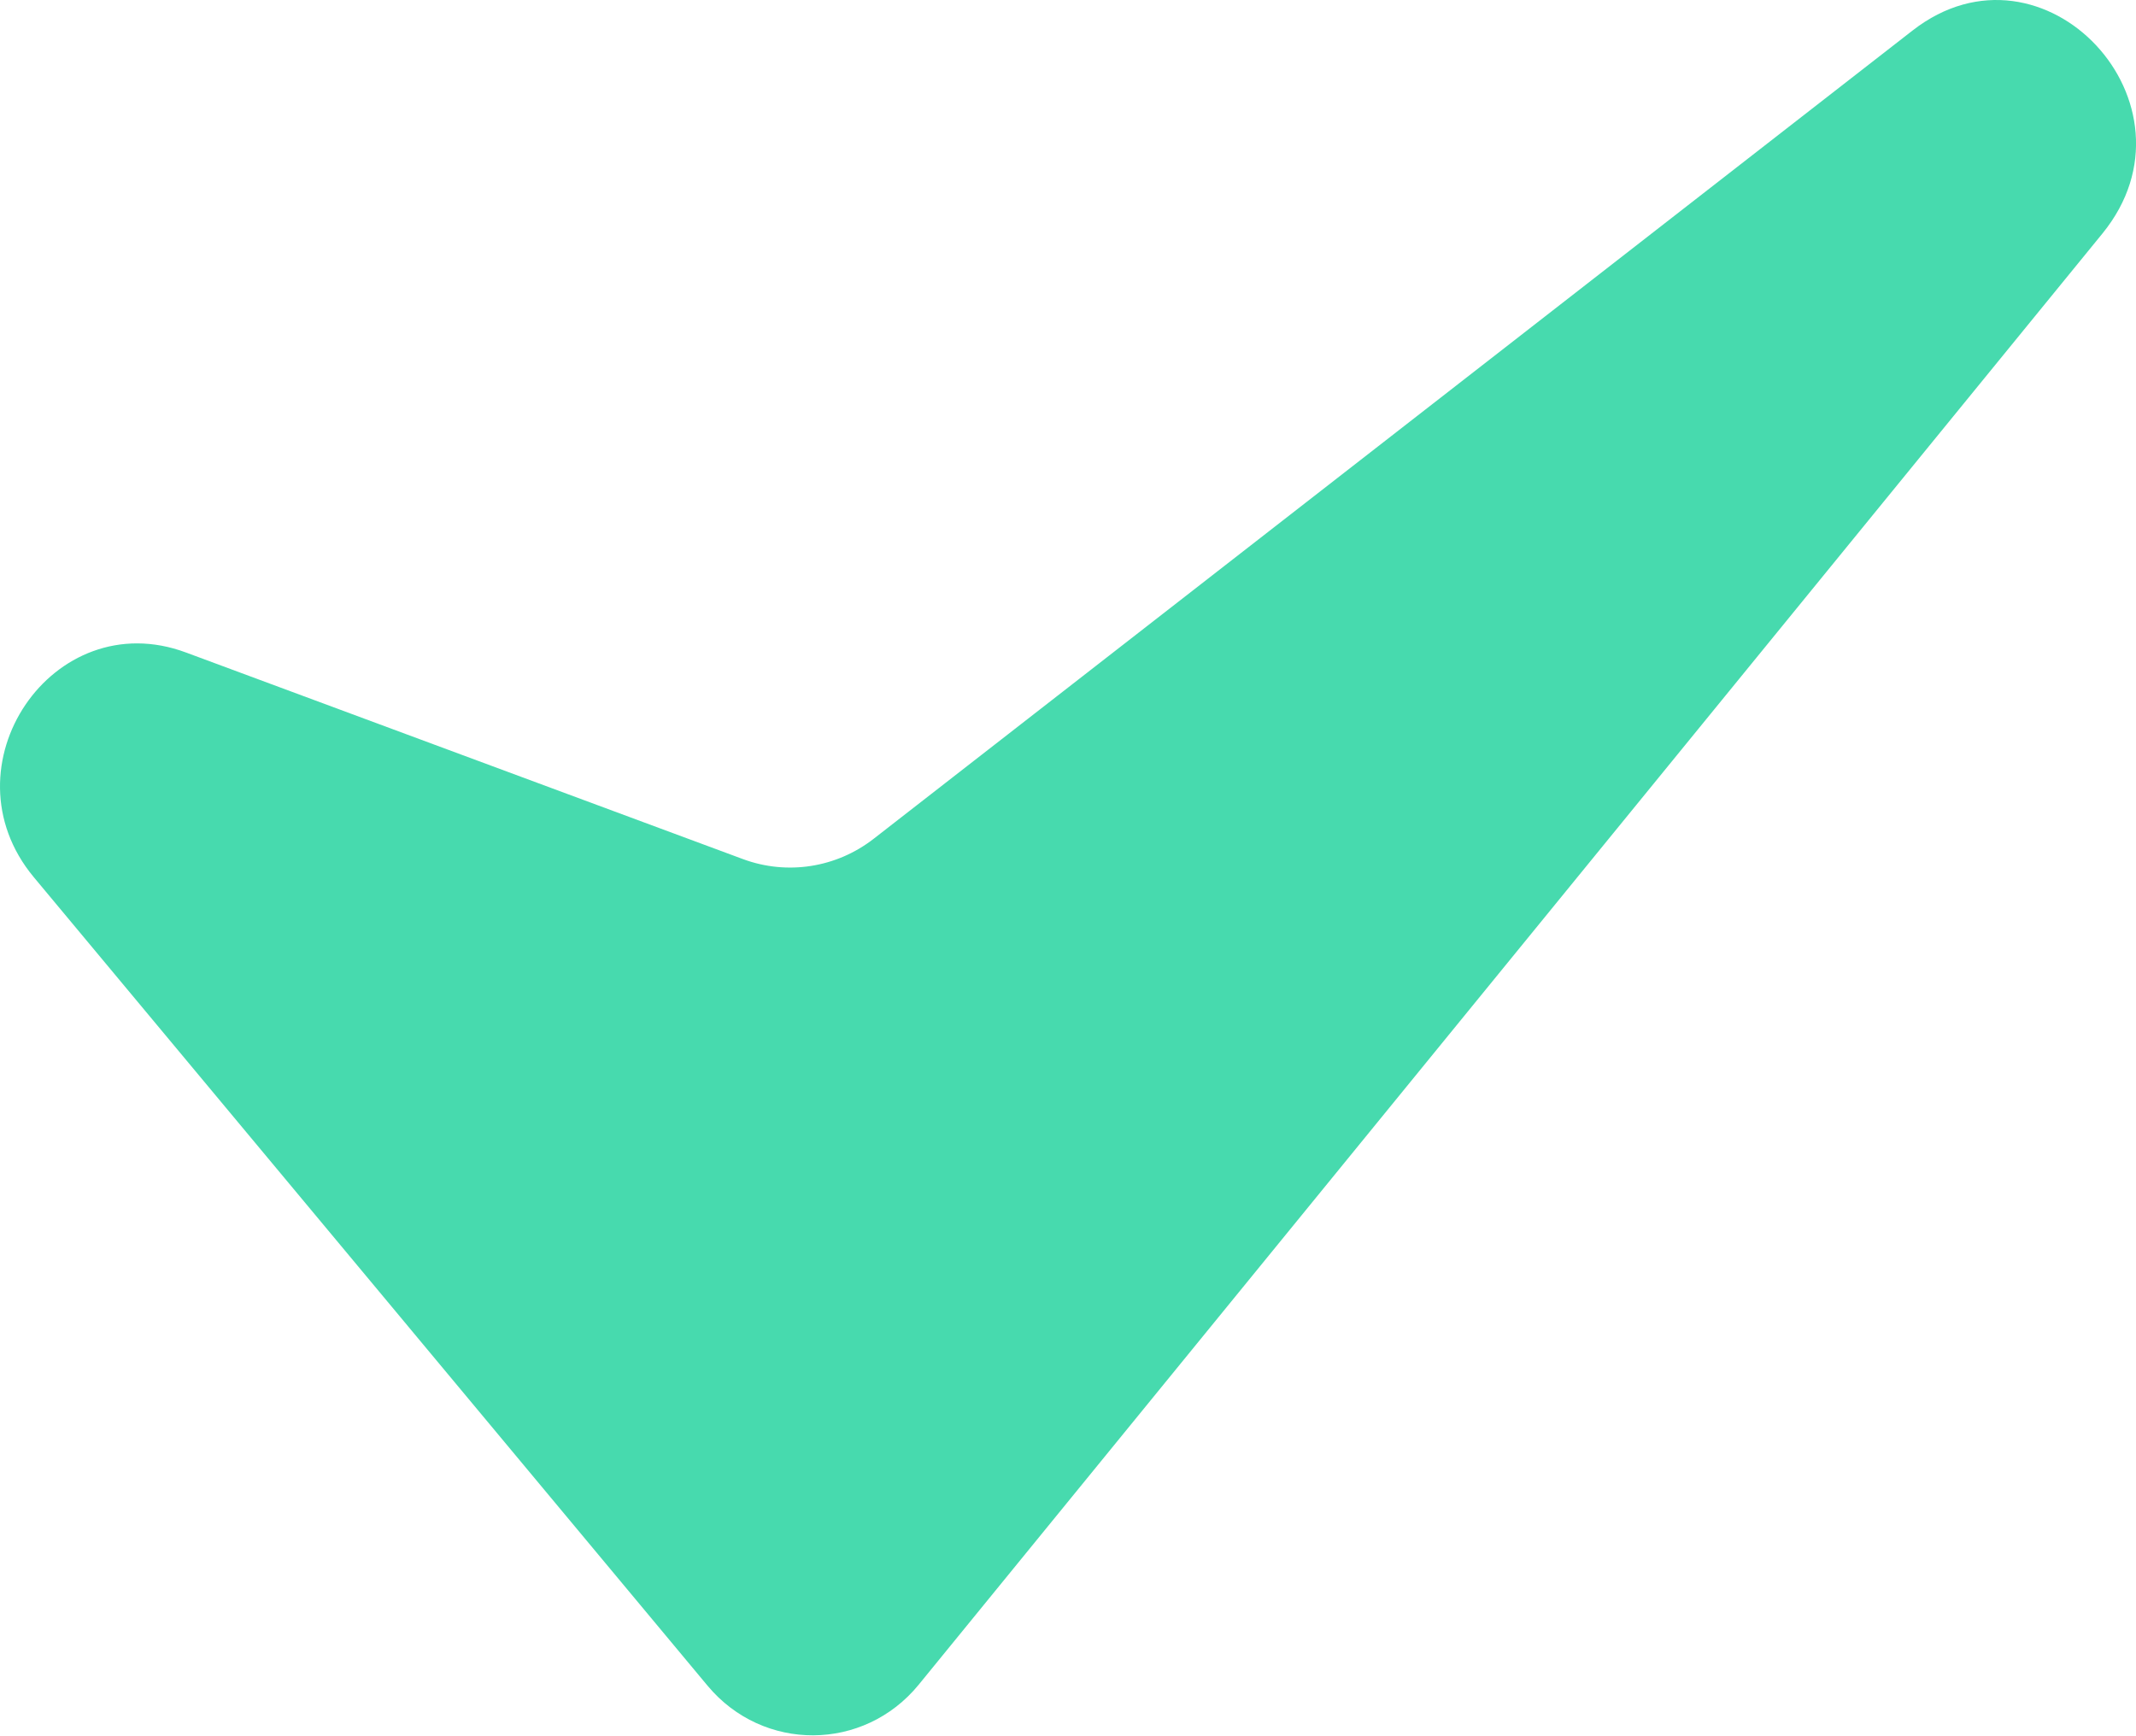
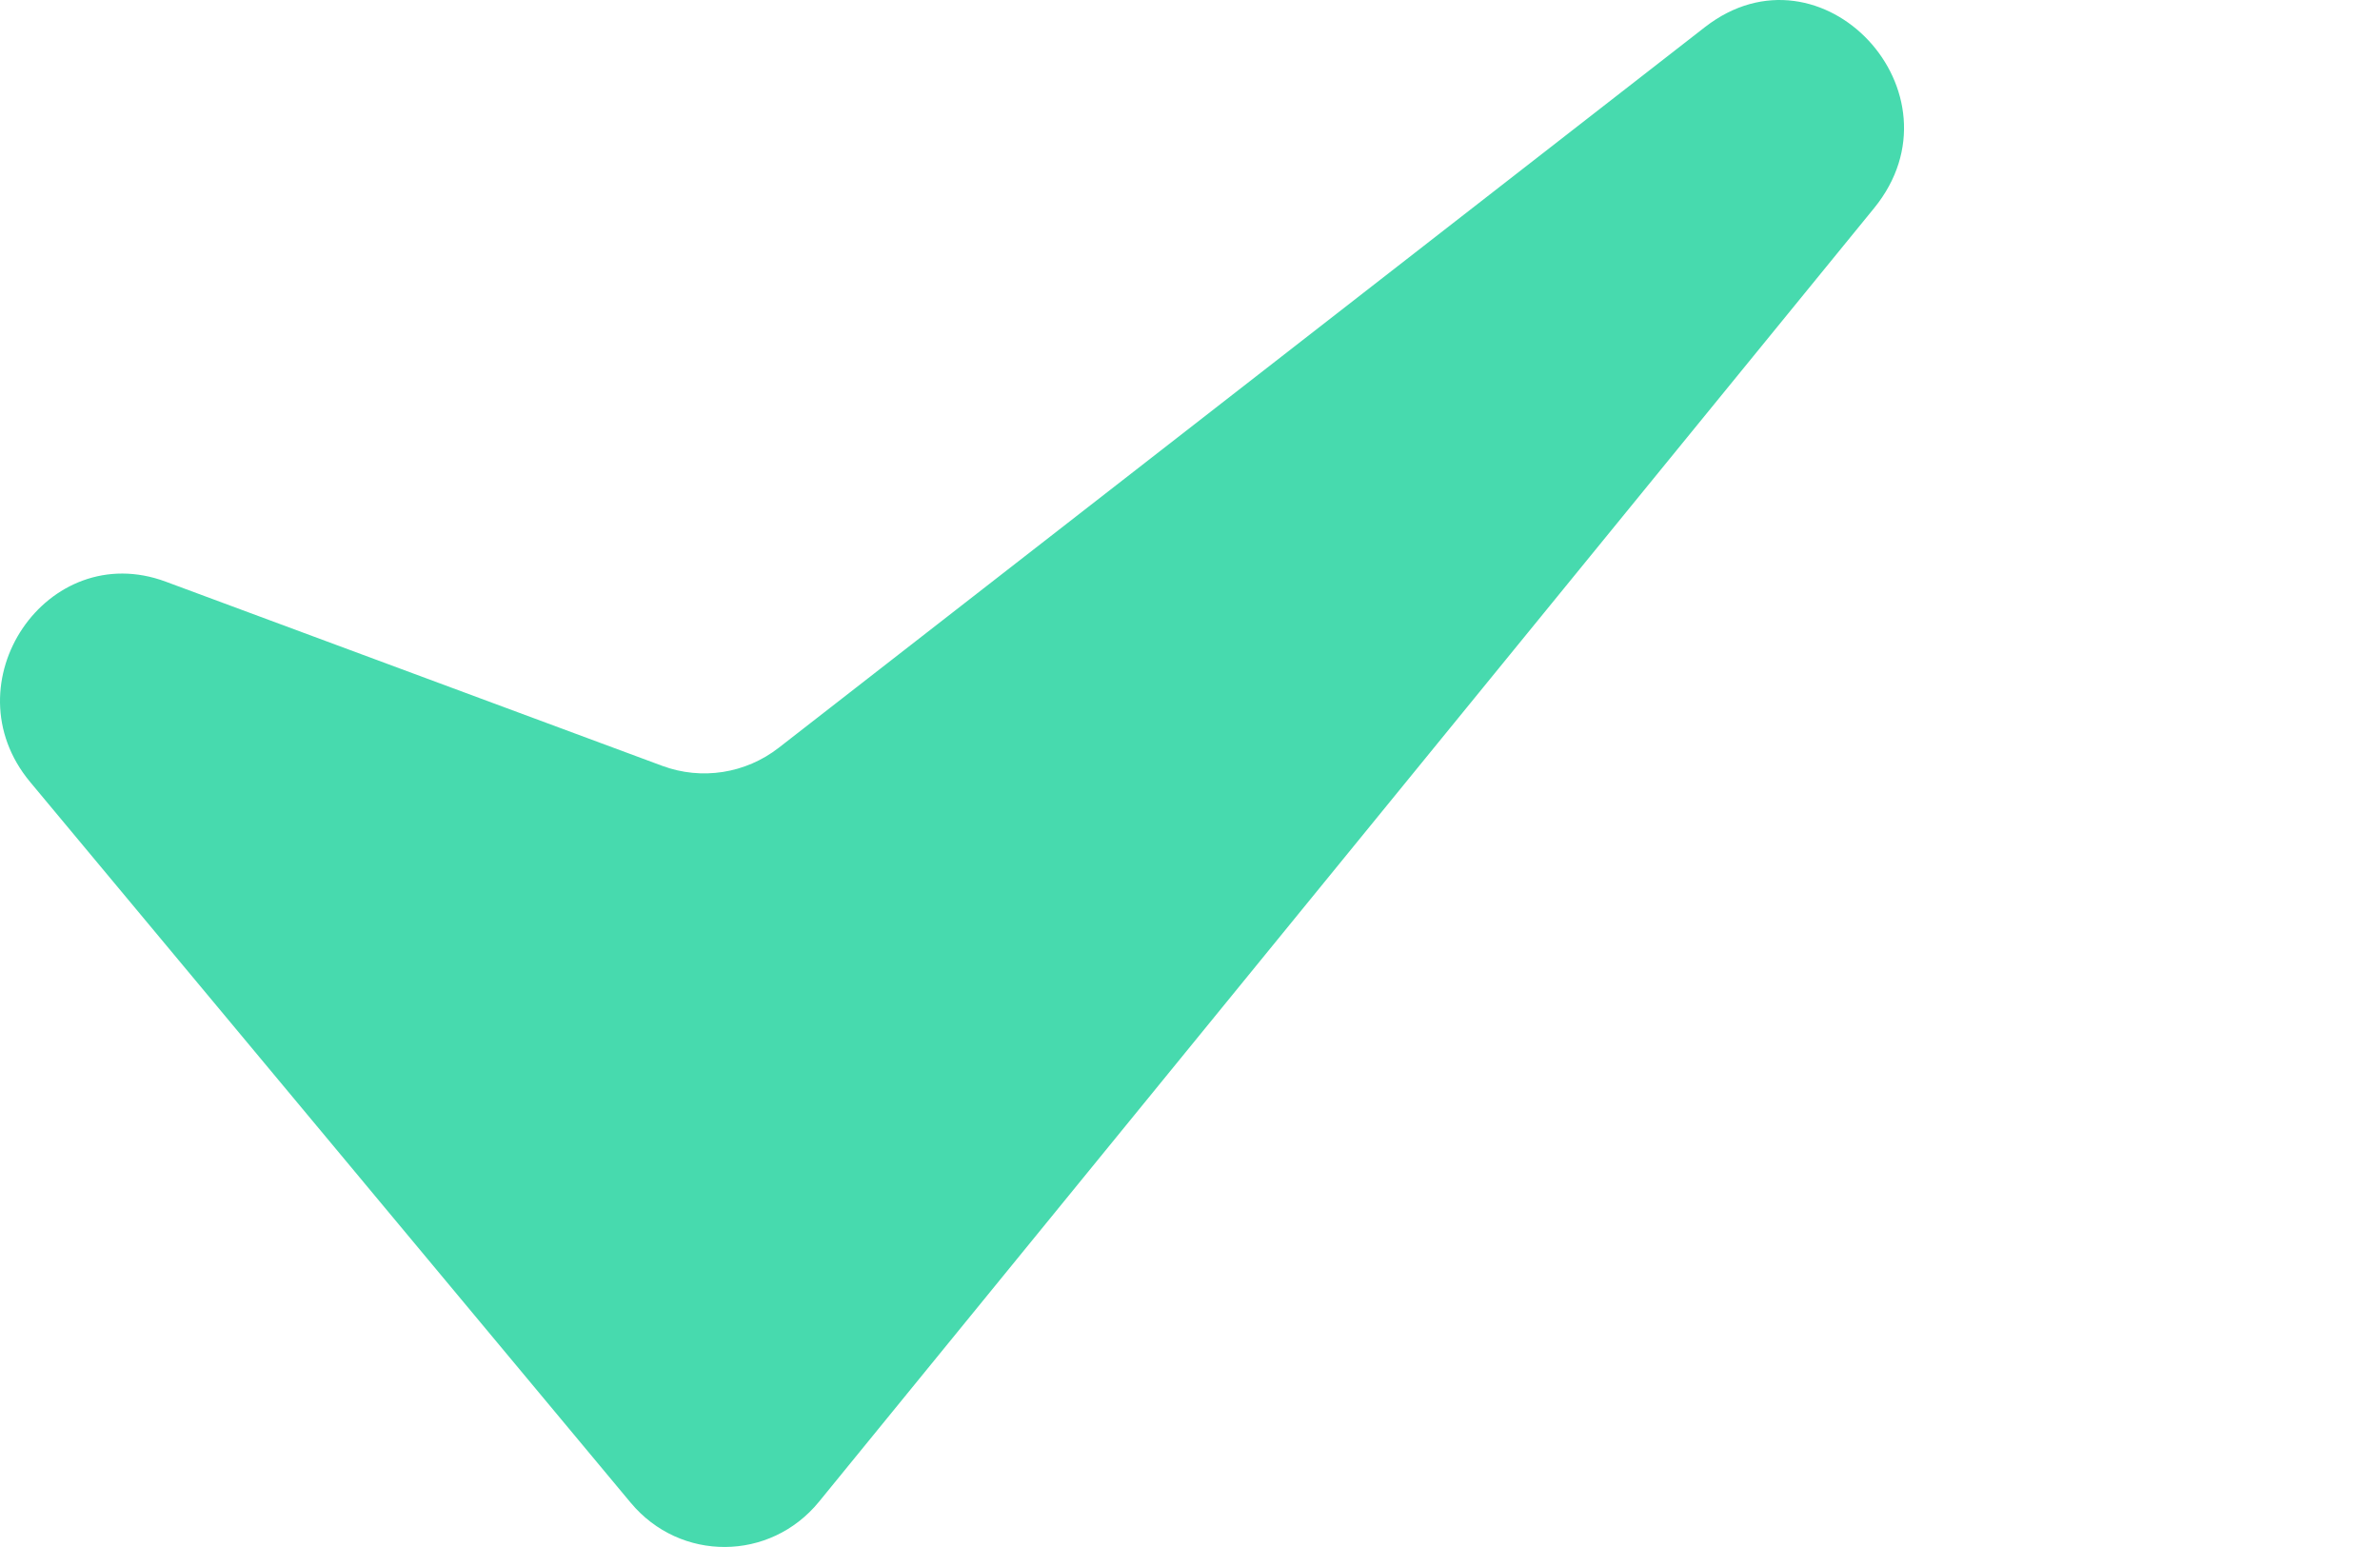
- <svg xmlns="http://www.w3.org/2000/svg" width="16" height="13" viewBox="0 0 16 13" fill="none">
+ <svg xmlns="http://www.w3.org/2000/svg" width="20" height="13" viewBox="0 0 20 13" fill="none">
  <path d="M5.3 12.628L0.253 6.571C-0.436 5.743 0.395 4.517 1.393 4.888L5.566 6.436C5.896 6.558 6.265 6.501 6.545 6.283L14.327 0.228C15.308 -0.535 16.538 0.782 15.748 1.75L6.882 12.62C6.471 13.123 5.716 13.127 5.3 12.628Z" fill="#47DAAE" />
</svg>
